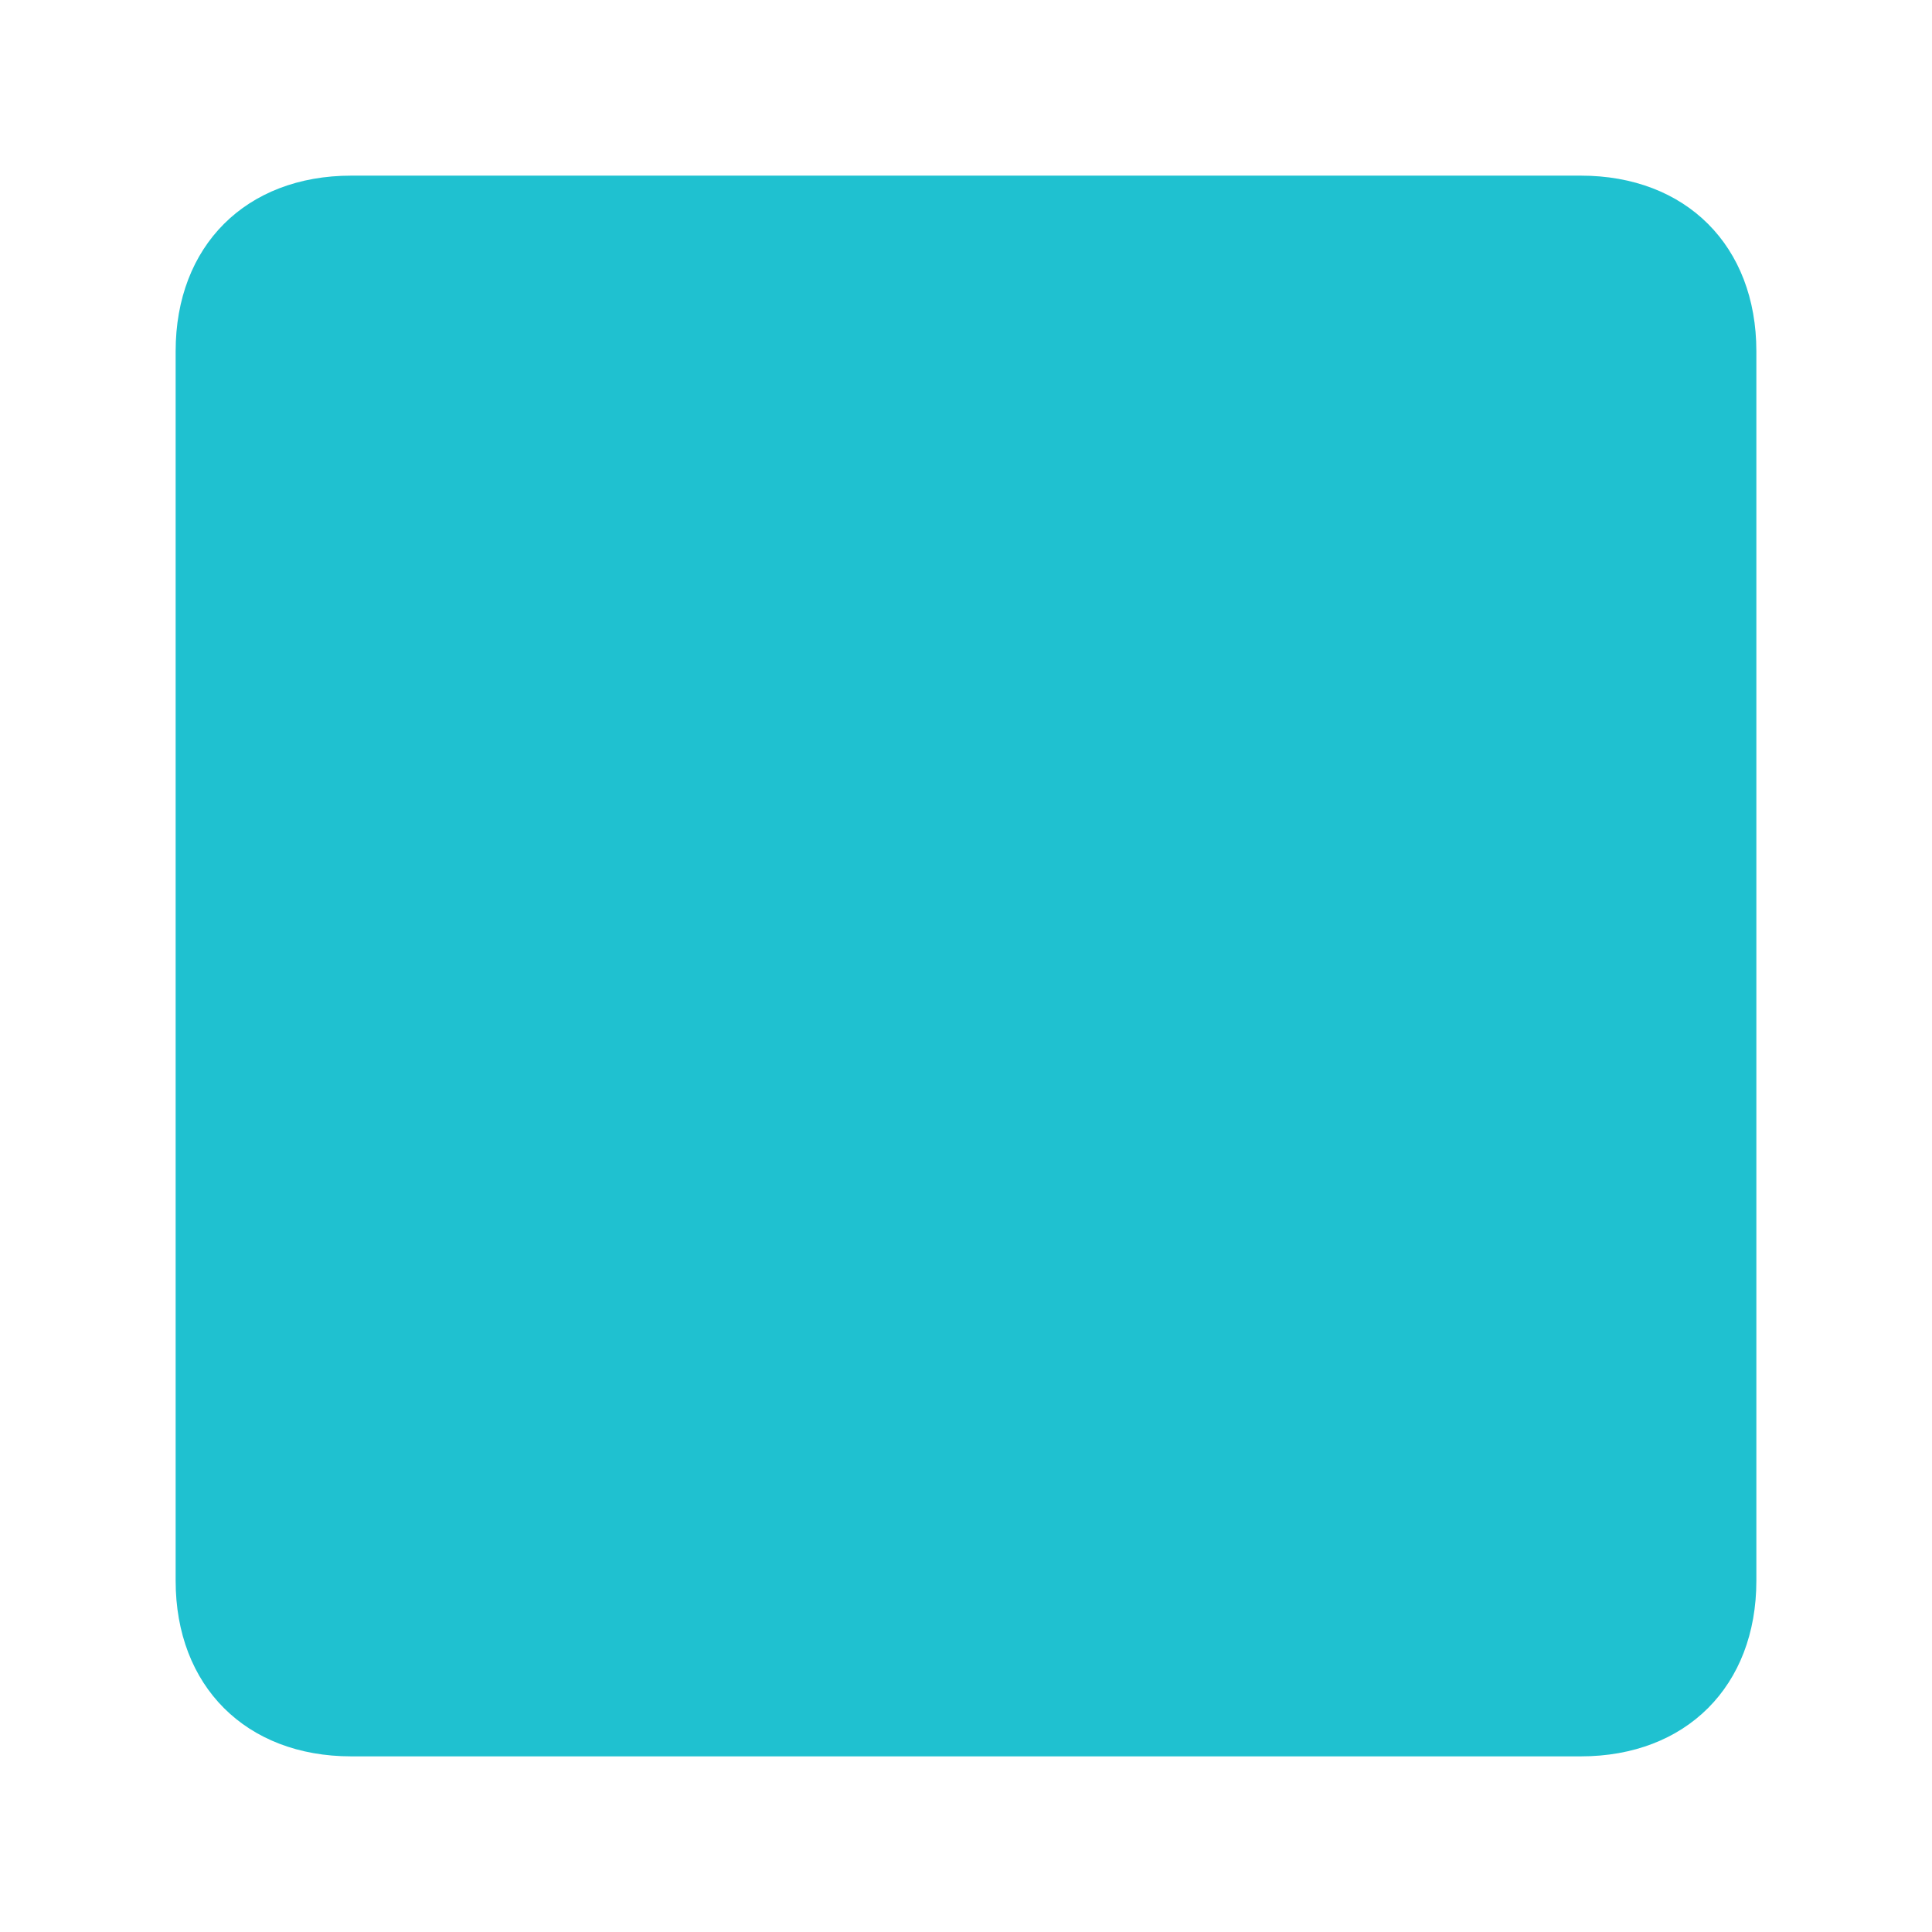
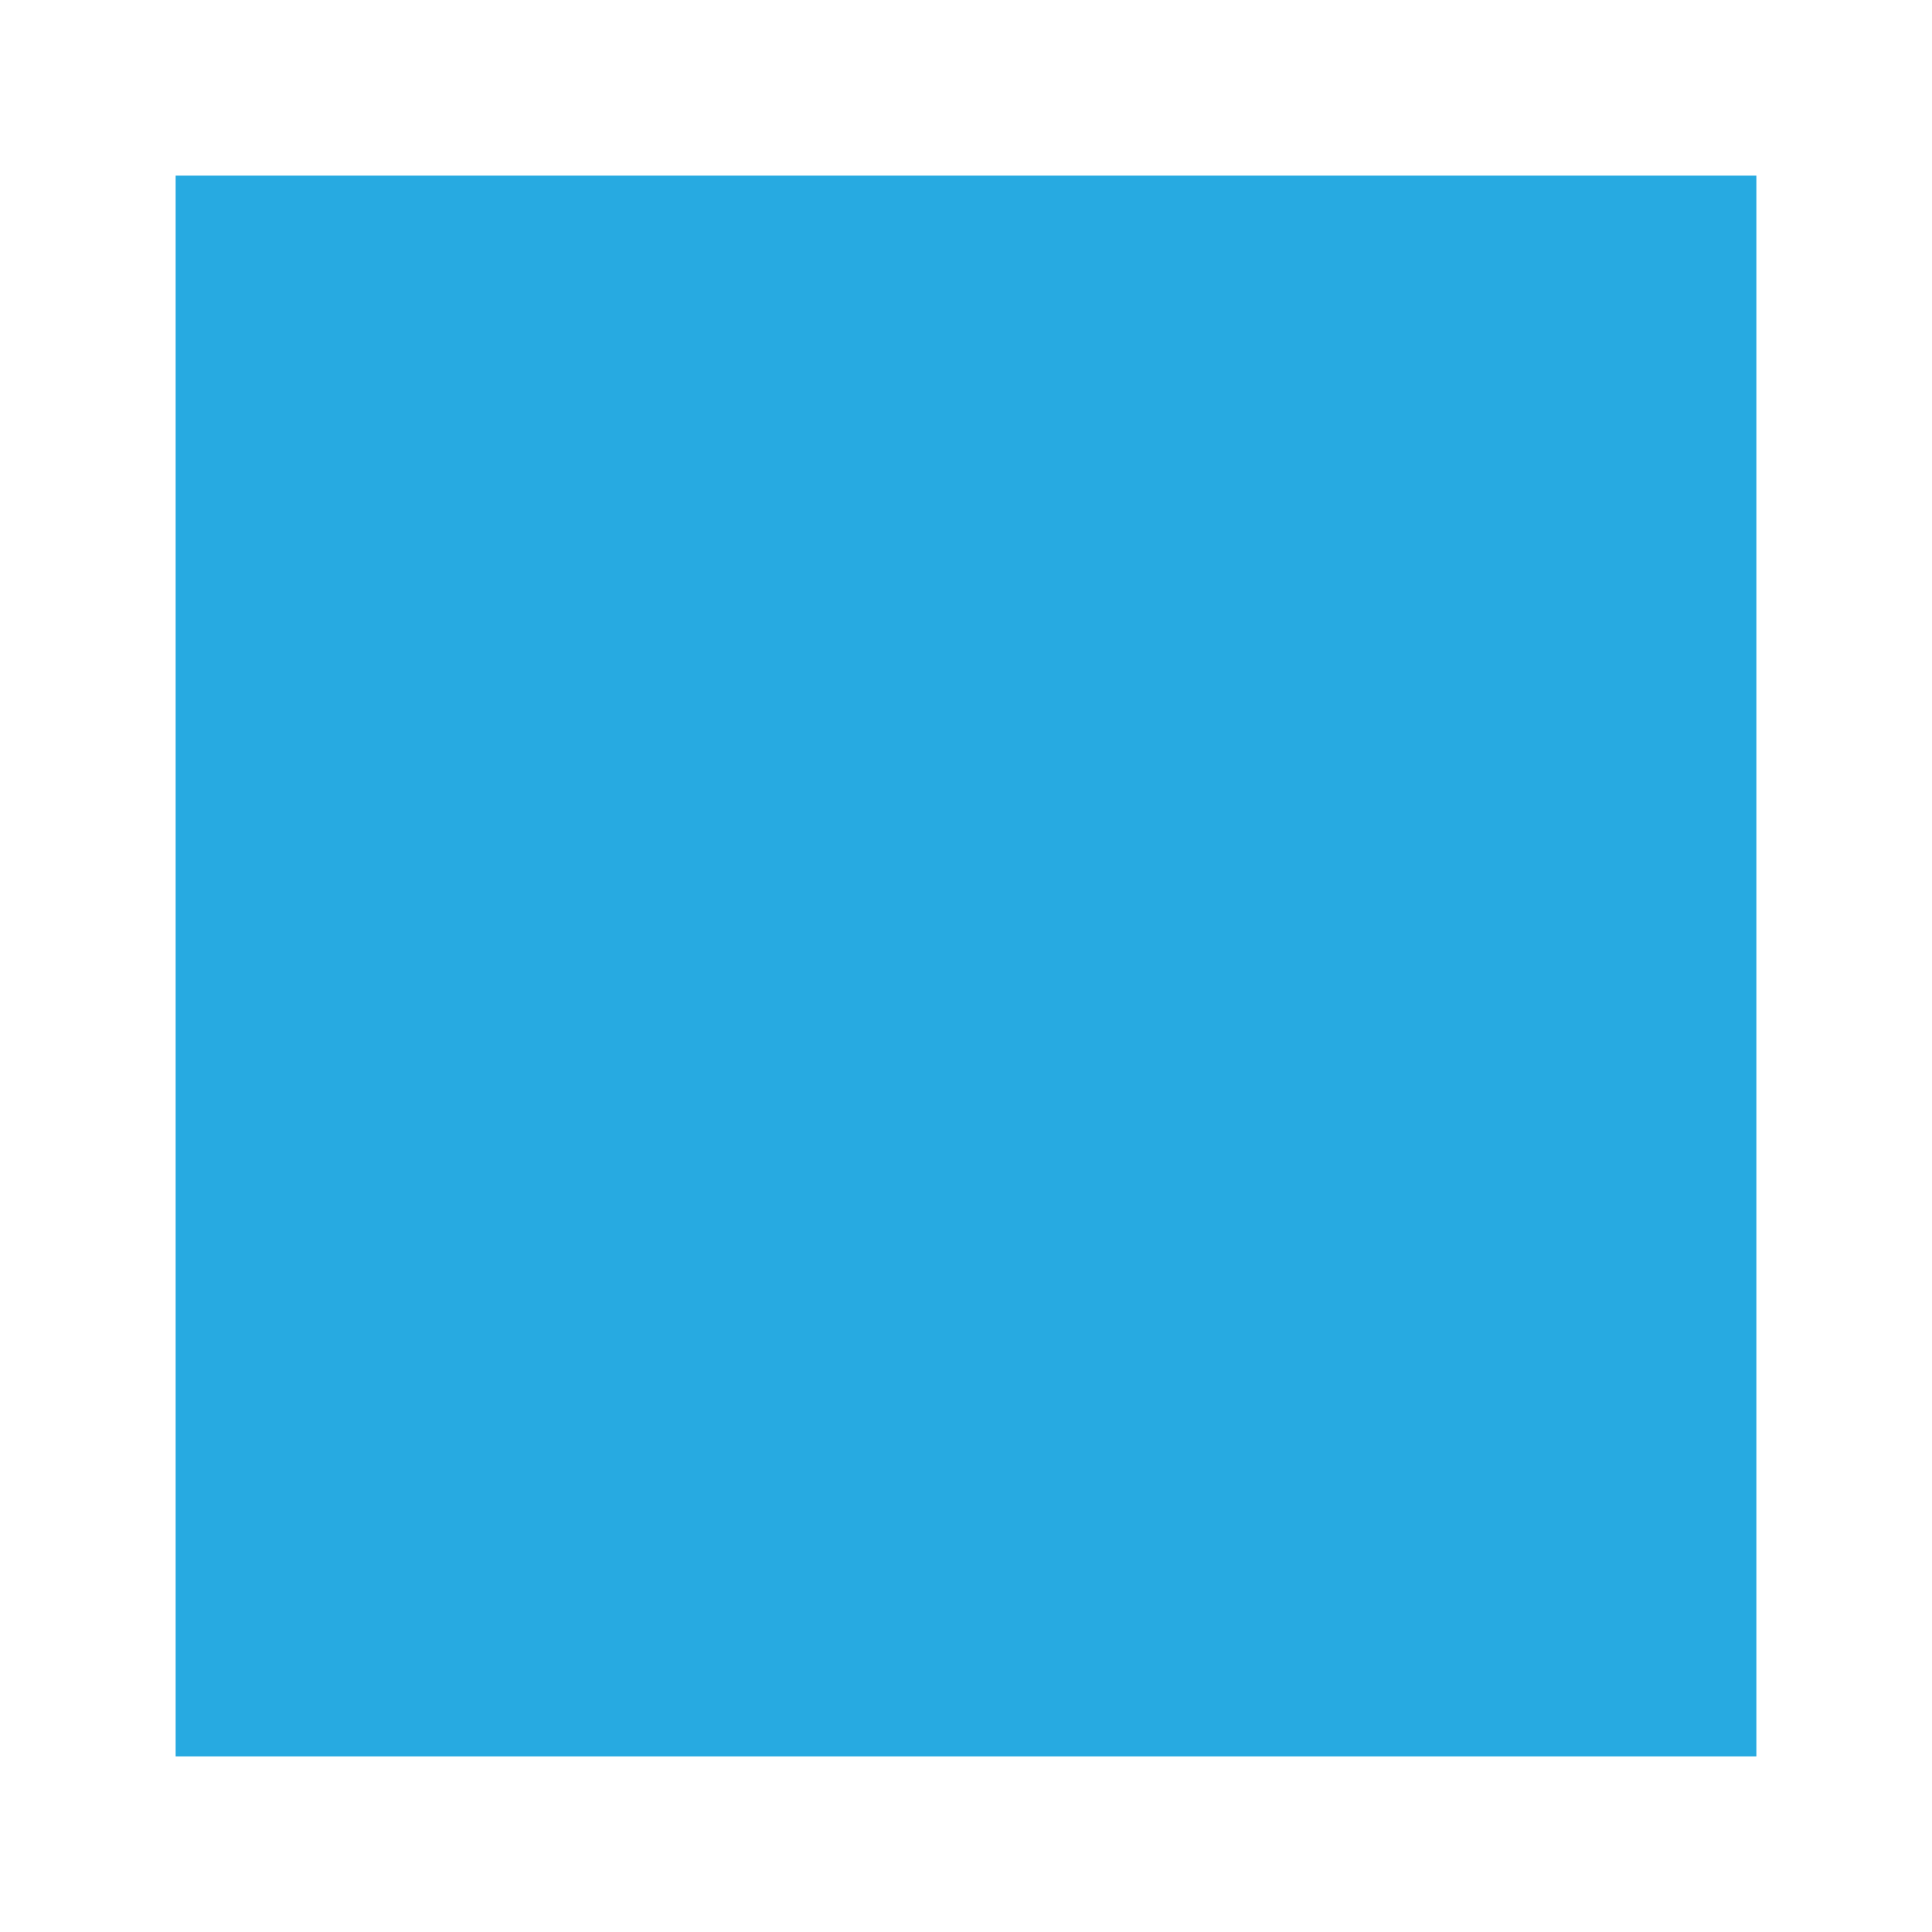
<svg xmlns="http://www.w3.org/2000/svg" version="1.1" id="Layer_1" x="0px" y="0px" viewBox="0 0 11 11" style="enable-background:new 0 0 11 11;" xml:space="preserve">
  <style type="text/css">
- 	.st0{fill:#1FC1D0;}
+ 	.st0{fill:#27AAE1;}
</style>
-   <path class="st0" d="M9,10H2c-0.6,0-1-0.4-1-1V2c0-0.6,0.4-1,1-1h7c0.6,0,1,0.4,1,1v7C10,9.6,9.6,10,9,10z" />
+   <path class="st0" d="M10,10H1V1h9V10z" />
</svg>
